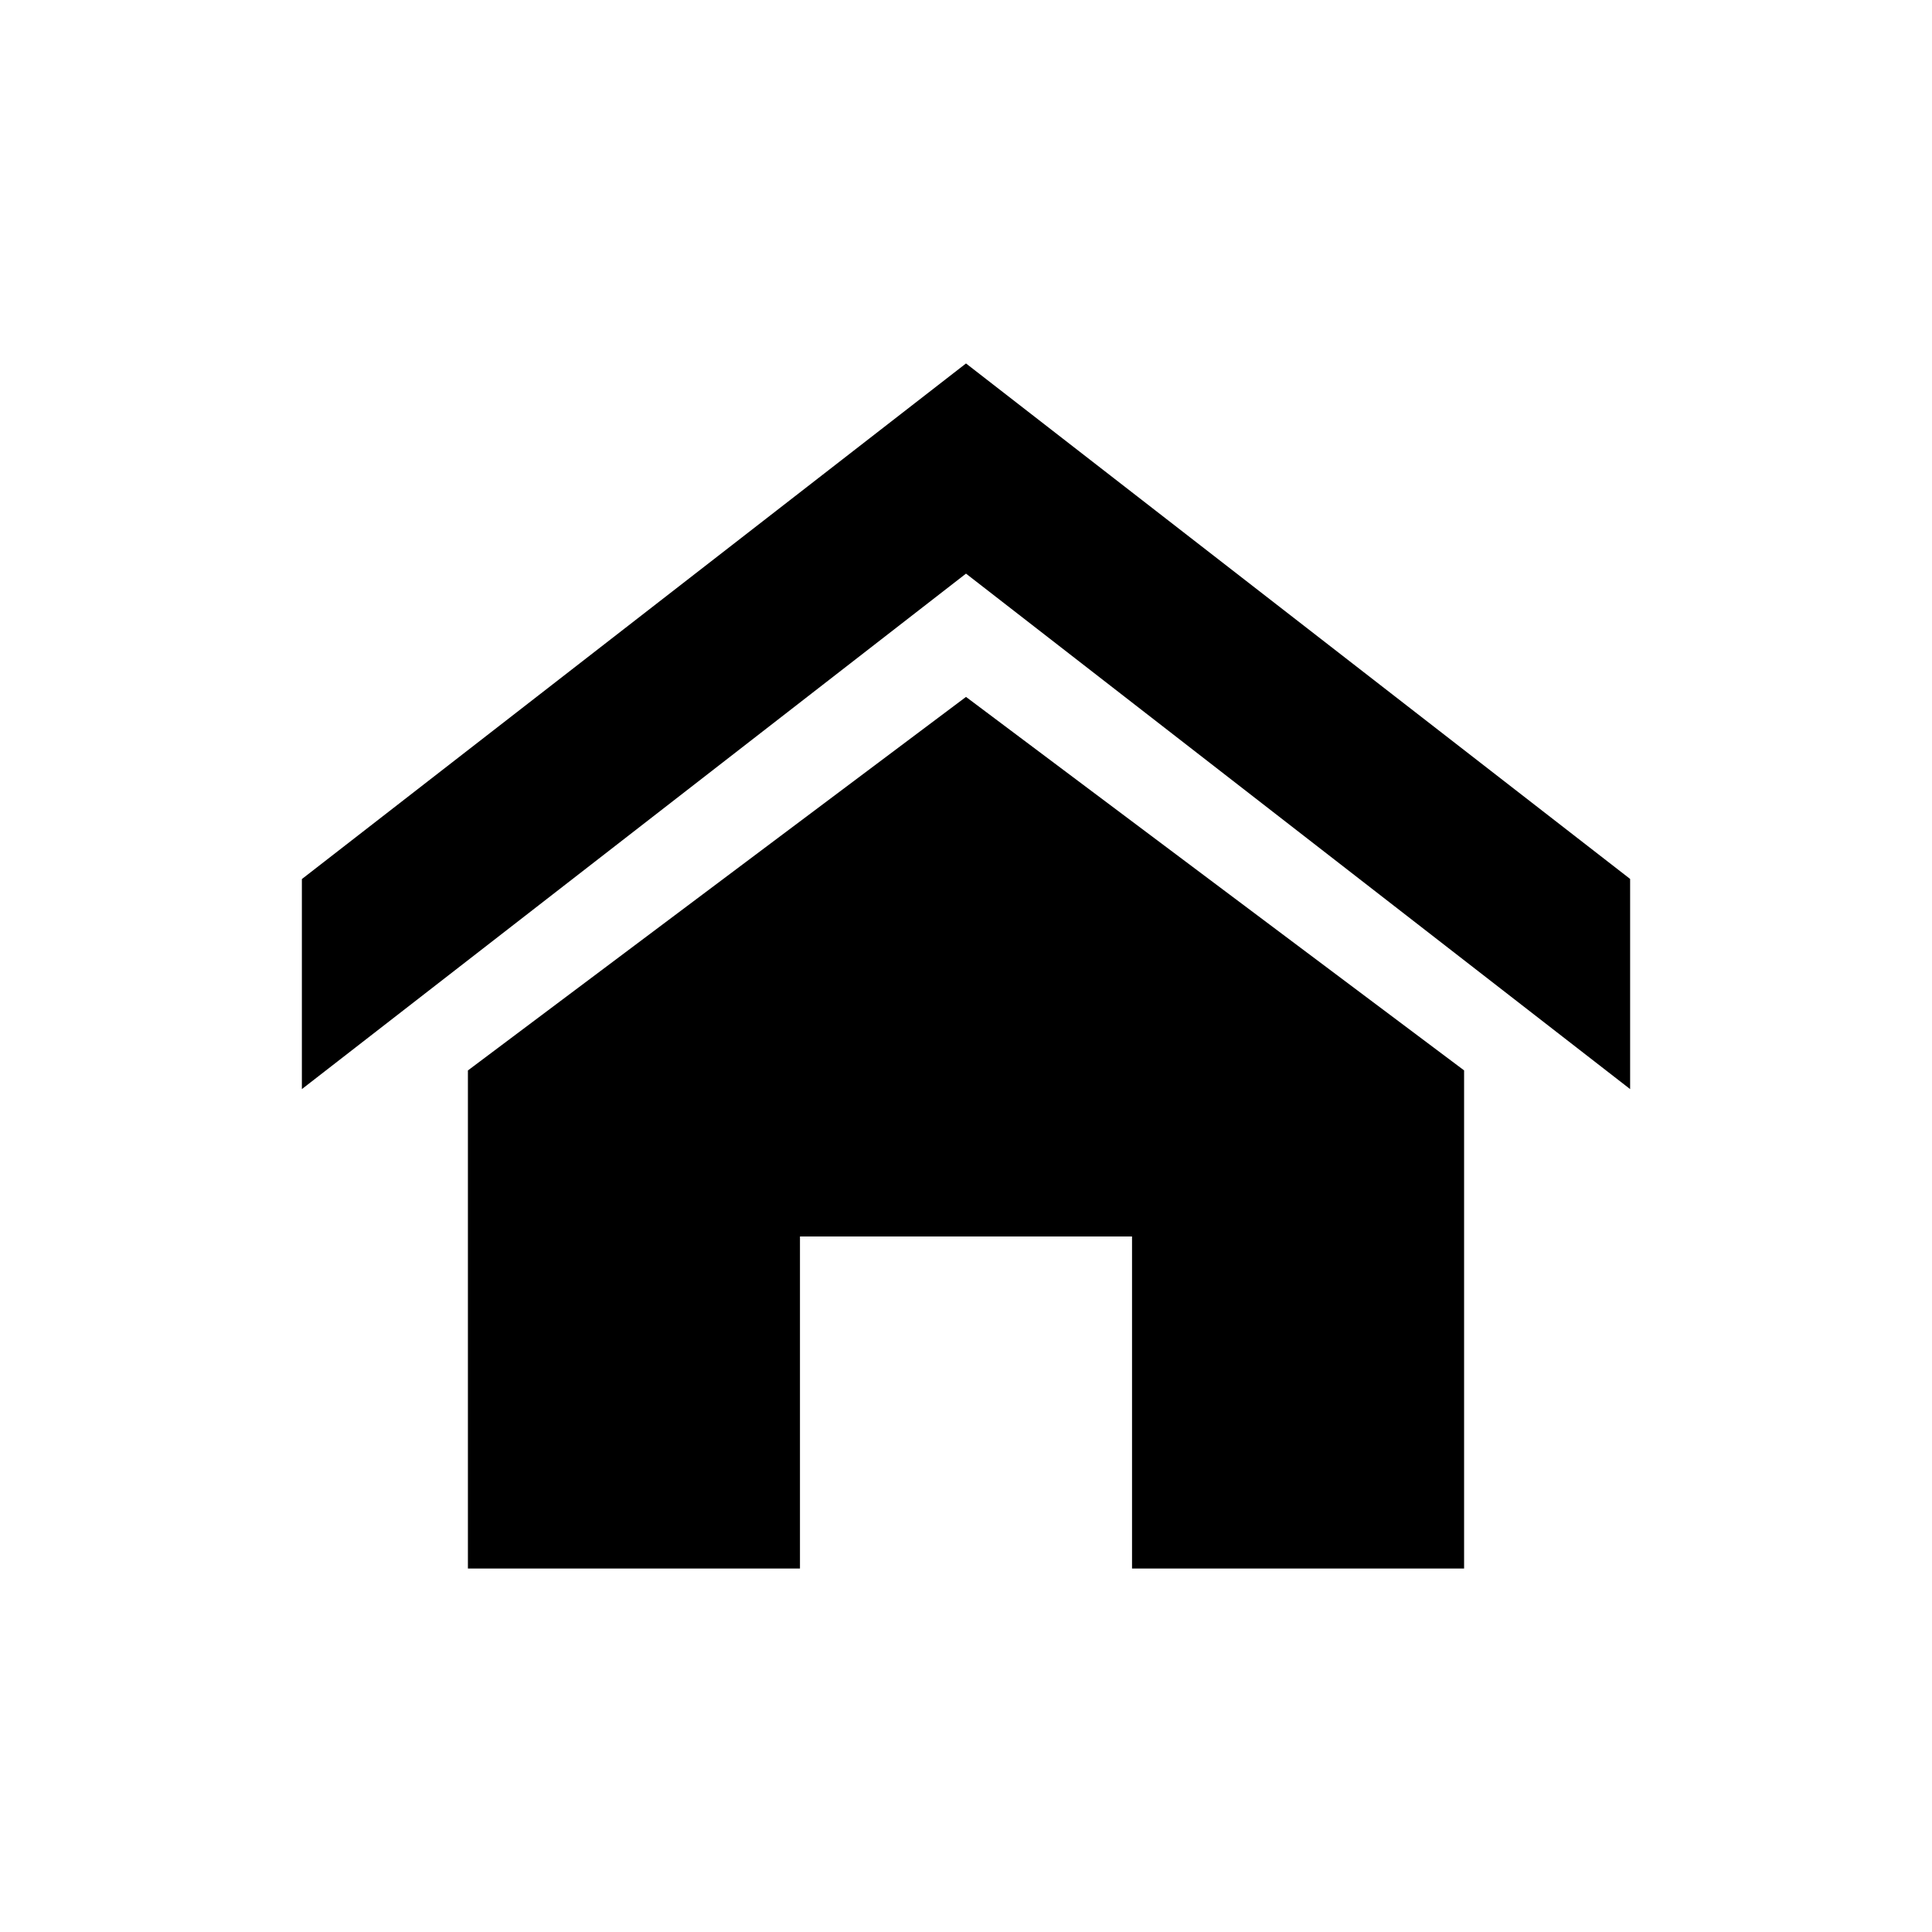
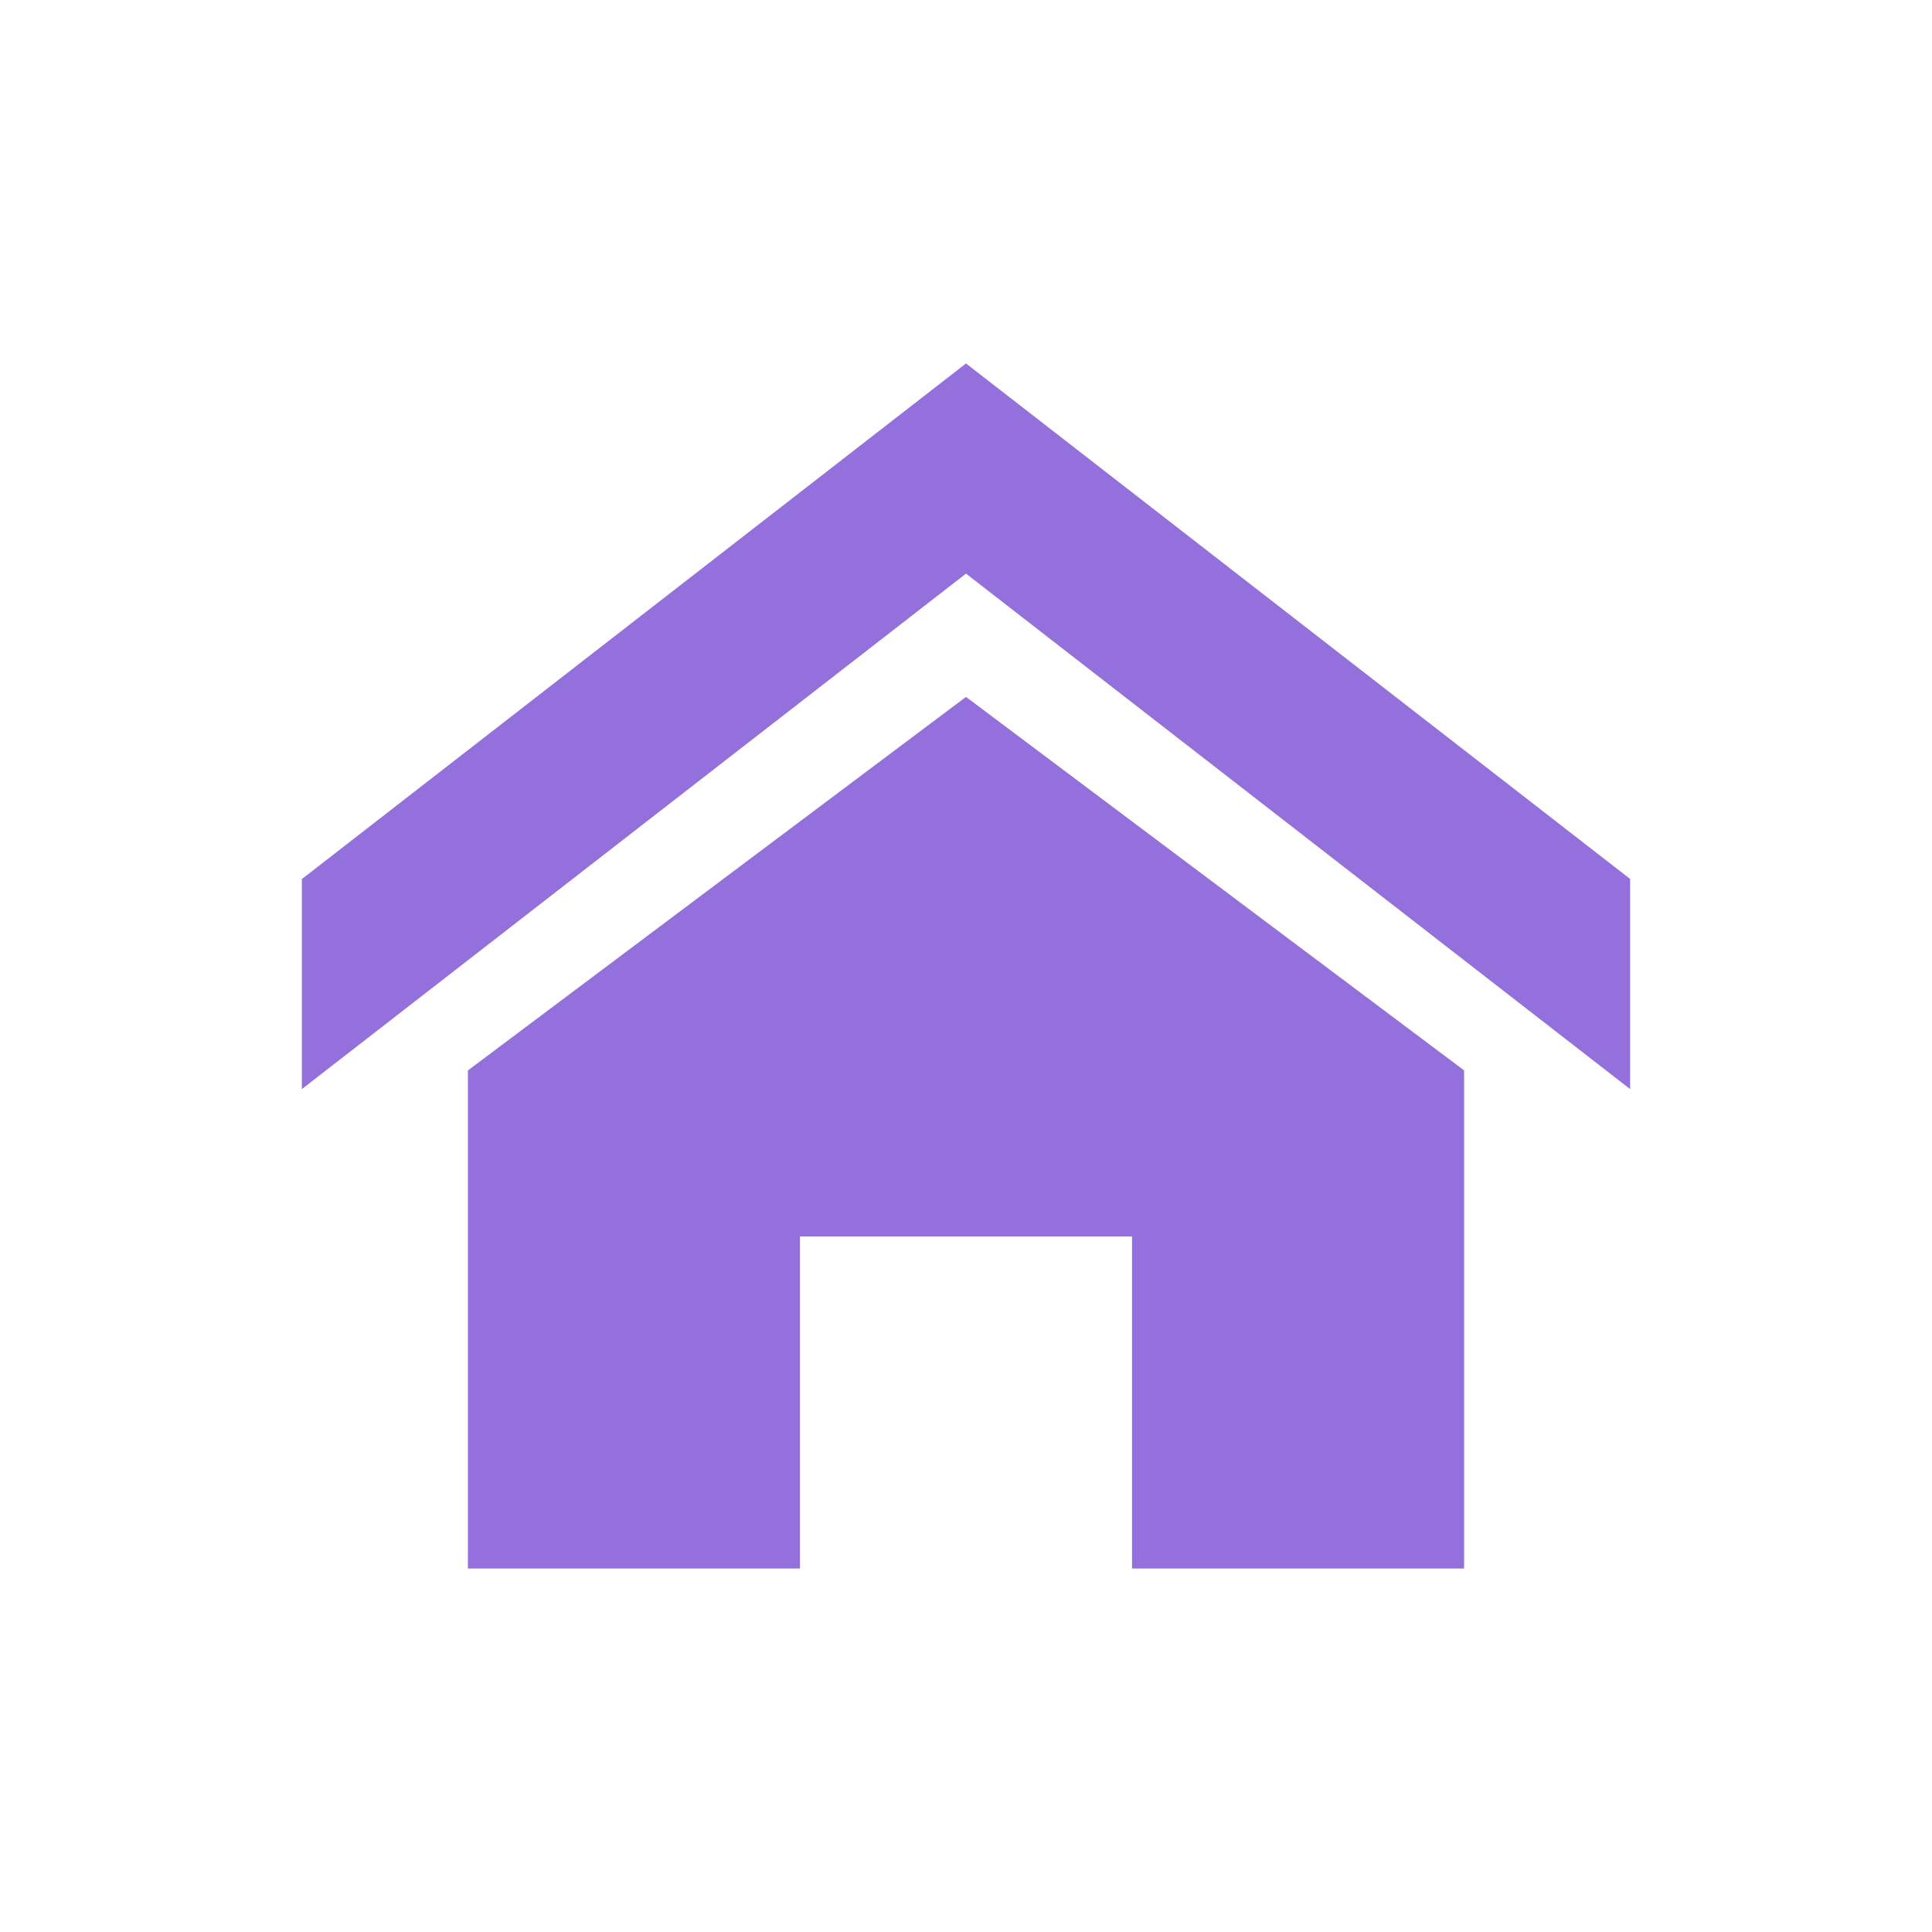
- <svg xmlns="http://www.w3.org/2000/svg" width="800px" height="800px" viewBox="0 0 32 32">
-   <g id="SVGRepo_bgCarrier" stroke-width="0" />
-   <g id="SVGRepo_tracerCarrier" stroke-linecap="round" stroke-linejoin="round" />
-   <g id="SVGRepo_iconCarrier">
+ <svg xmlns="http://www.w3.org/2000/svg" fill="#9370db" viewBox="0 0 24 24" width="800" height="800">
+   <g transform="scale(0.75)">
    <path d="M27 18.039L16 9.501 5 18.039V14.56l11-8.54 11 8.538v3.481zm-2.75-.31v8.251h-5.5v-5.5h-5.5v5.5h-5.5v-8.25L16 11.543l8.25 6.186z" />
  </g>
</svg>
